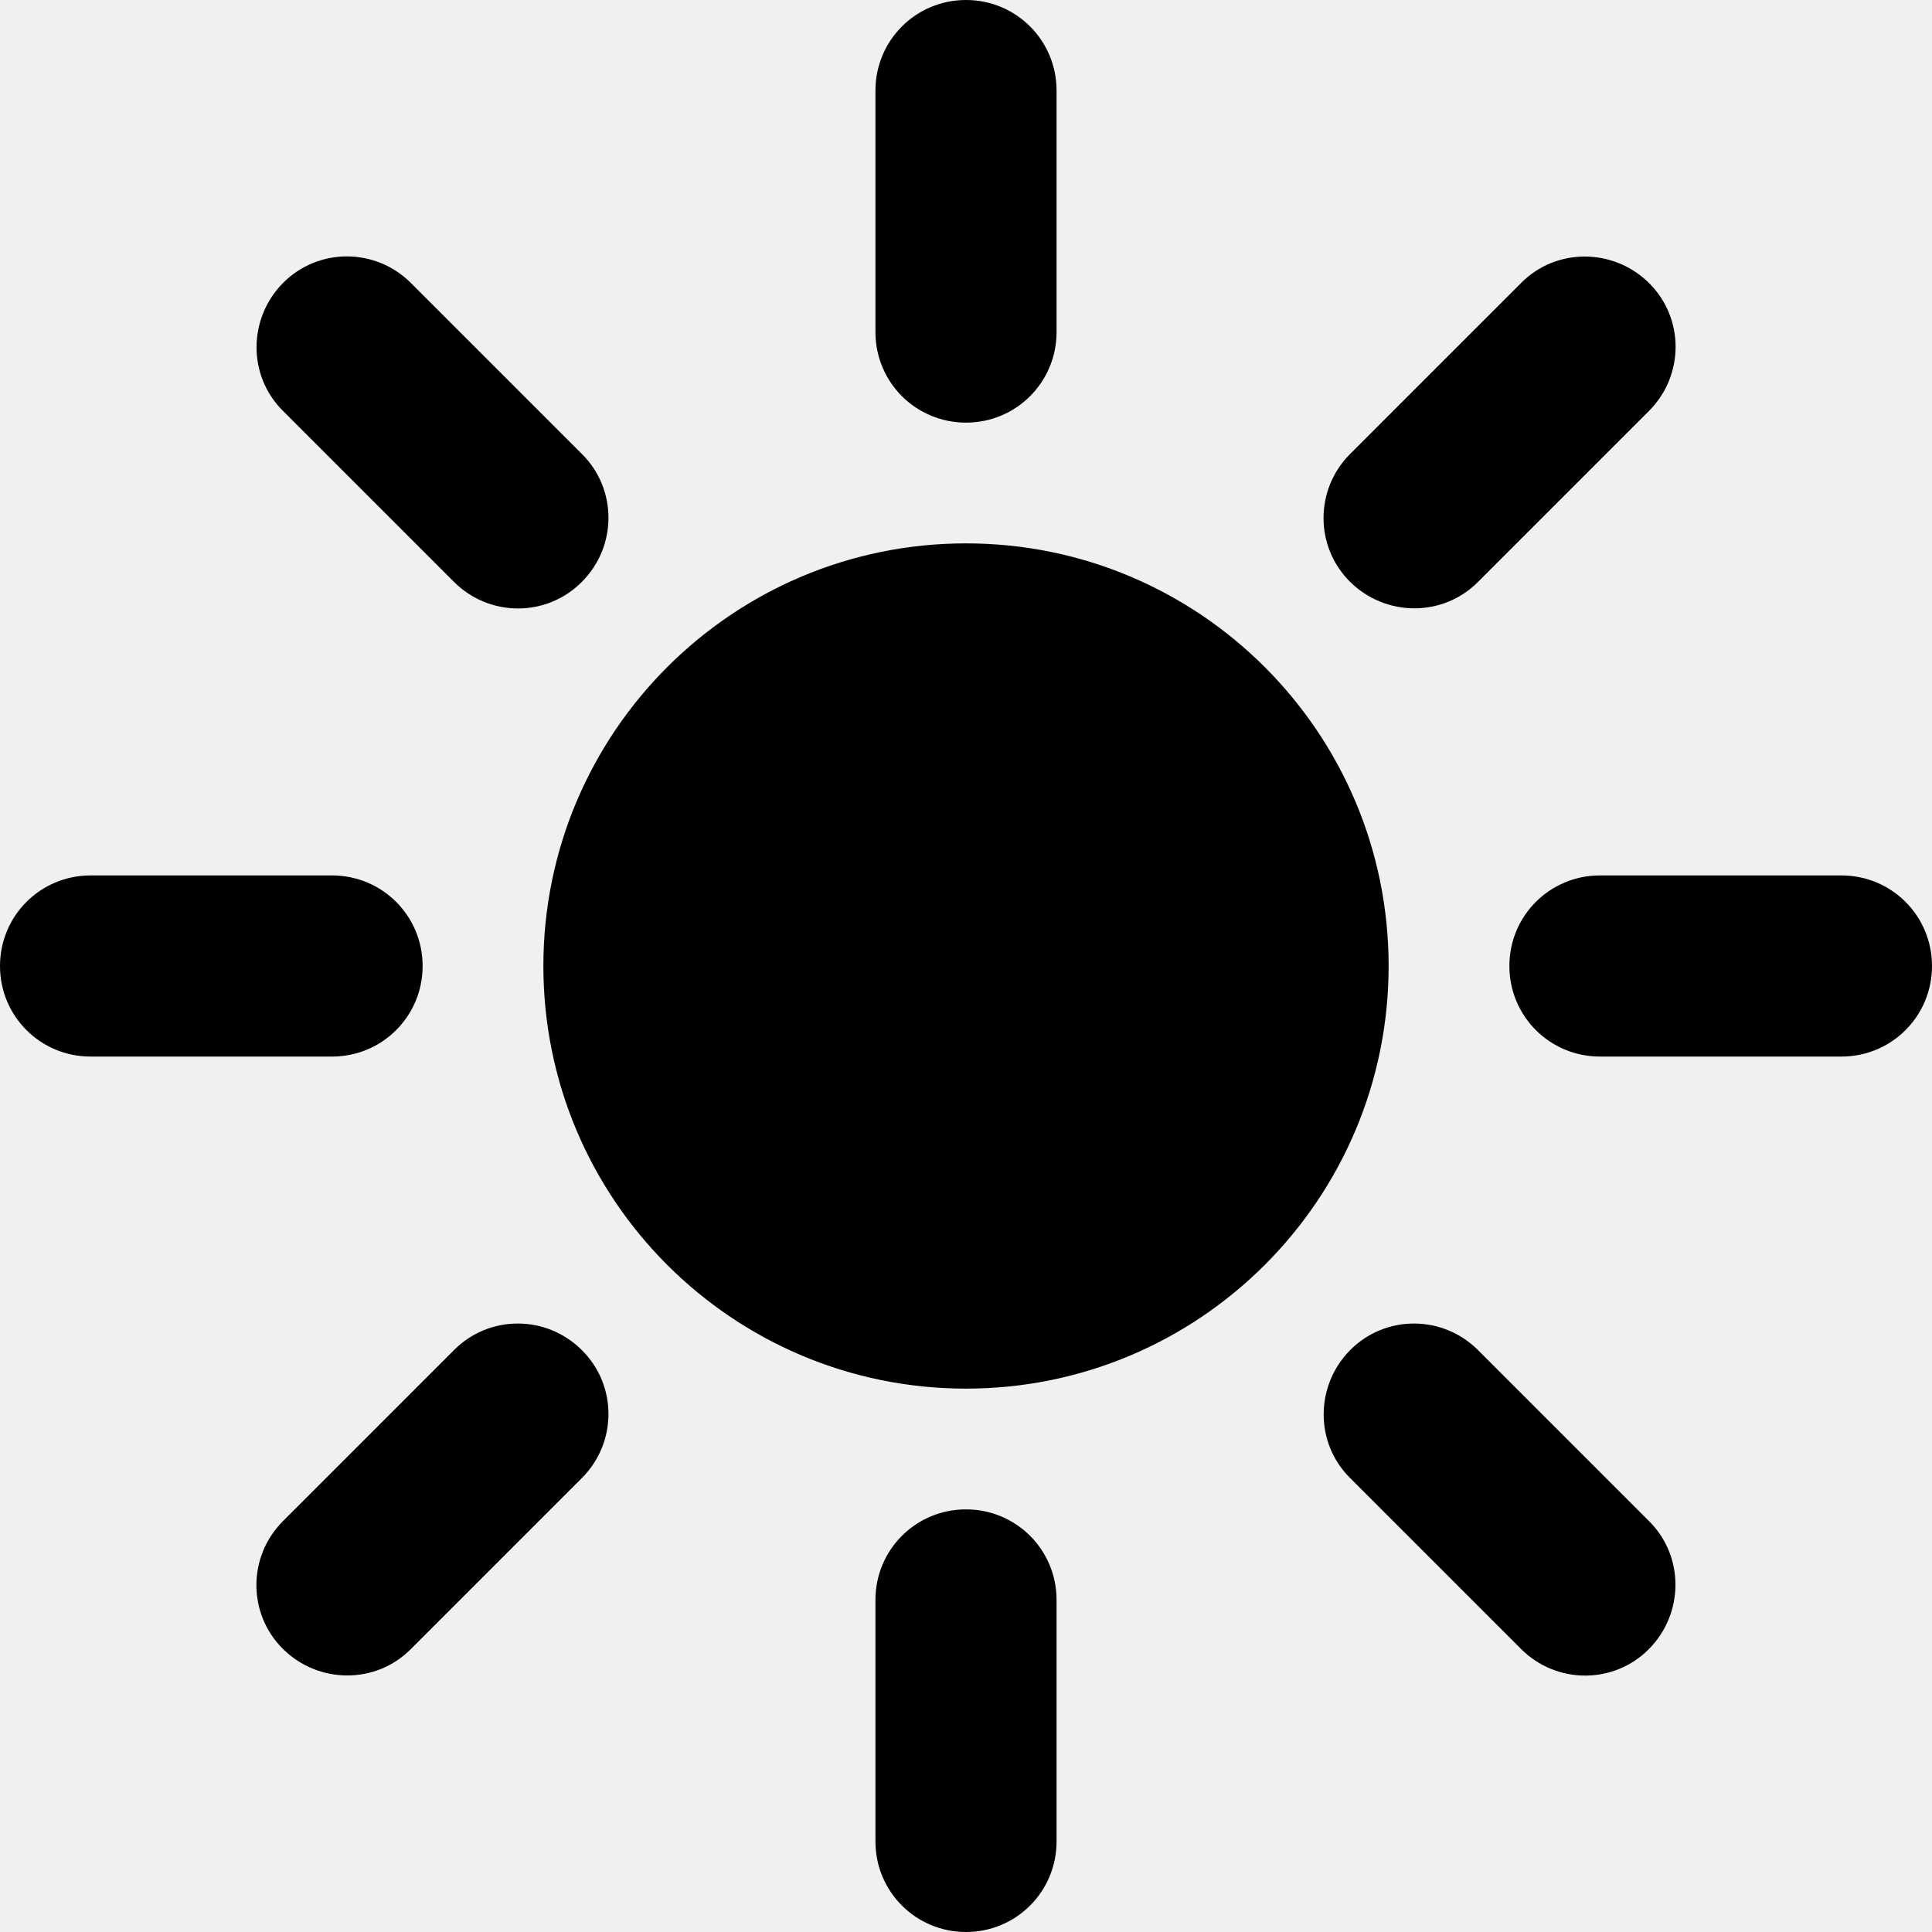
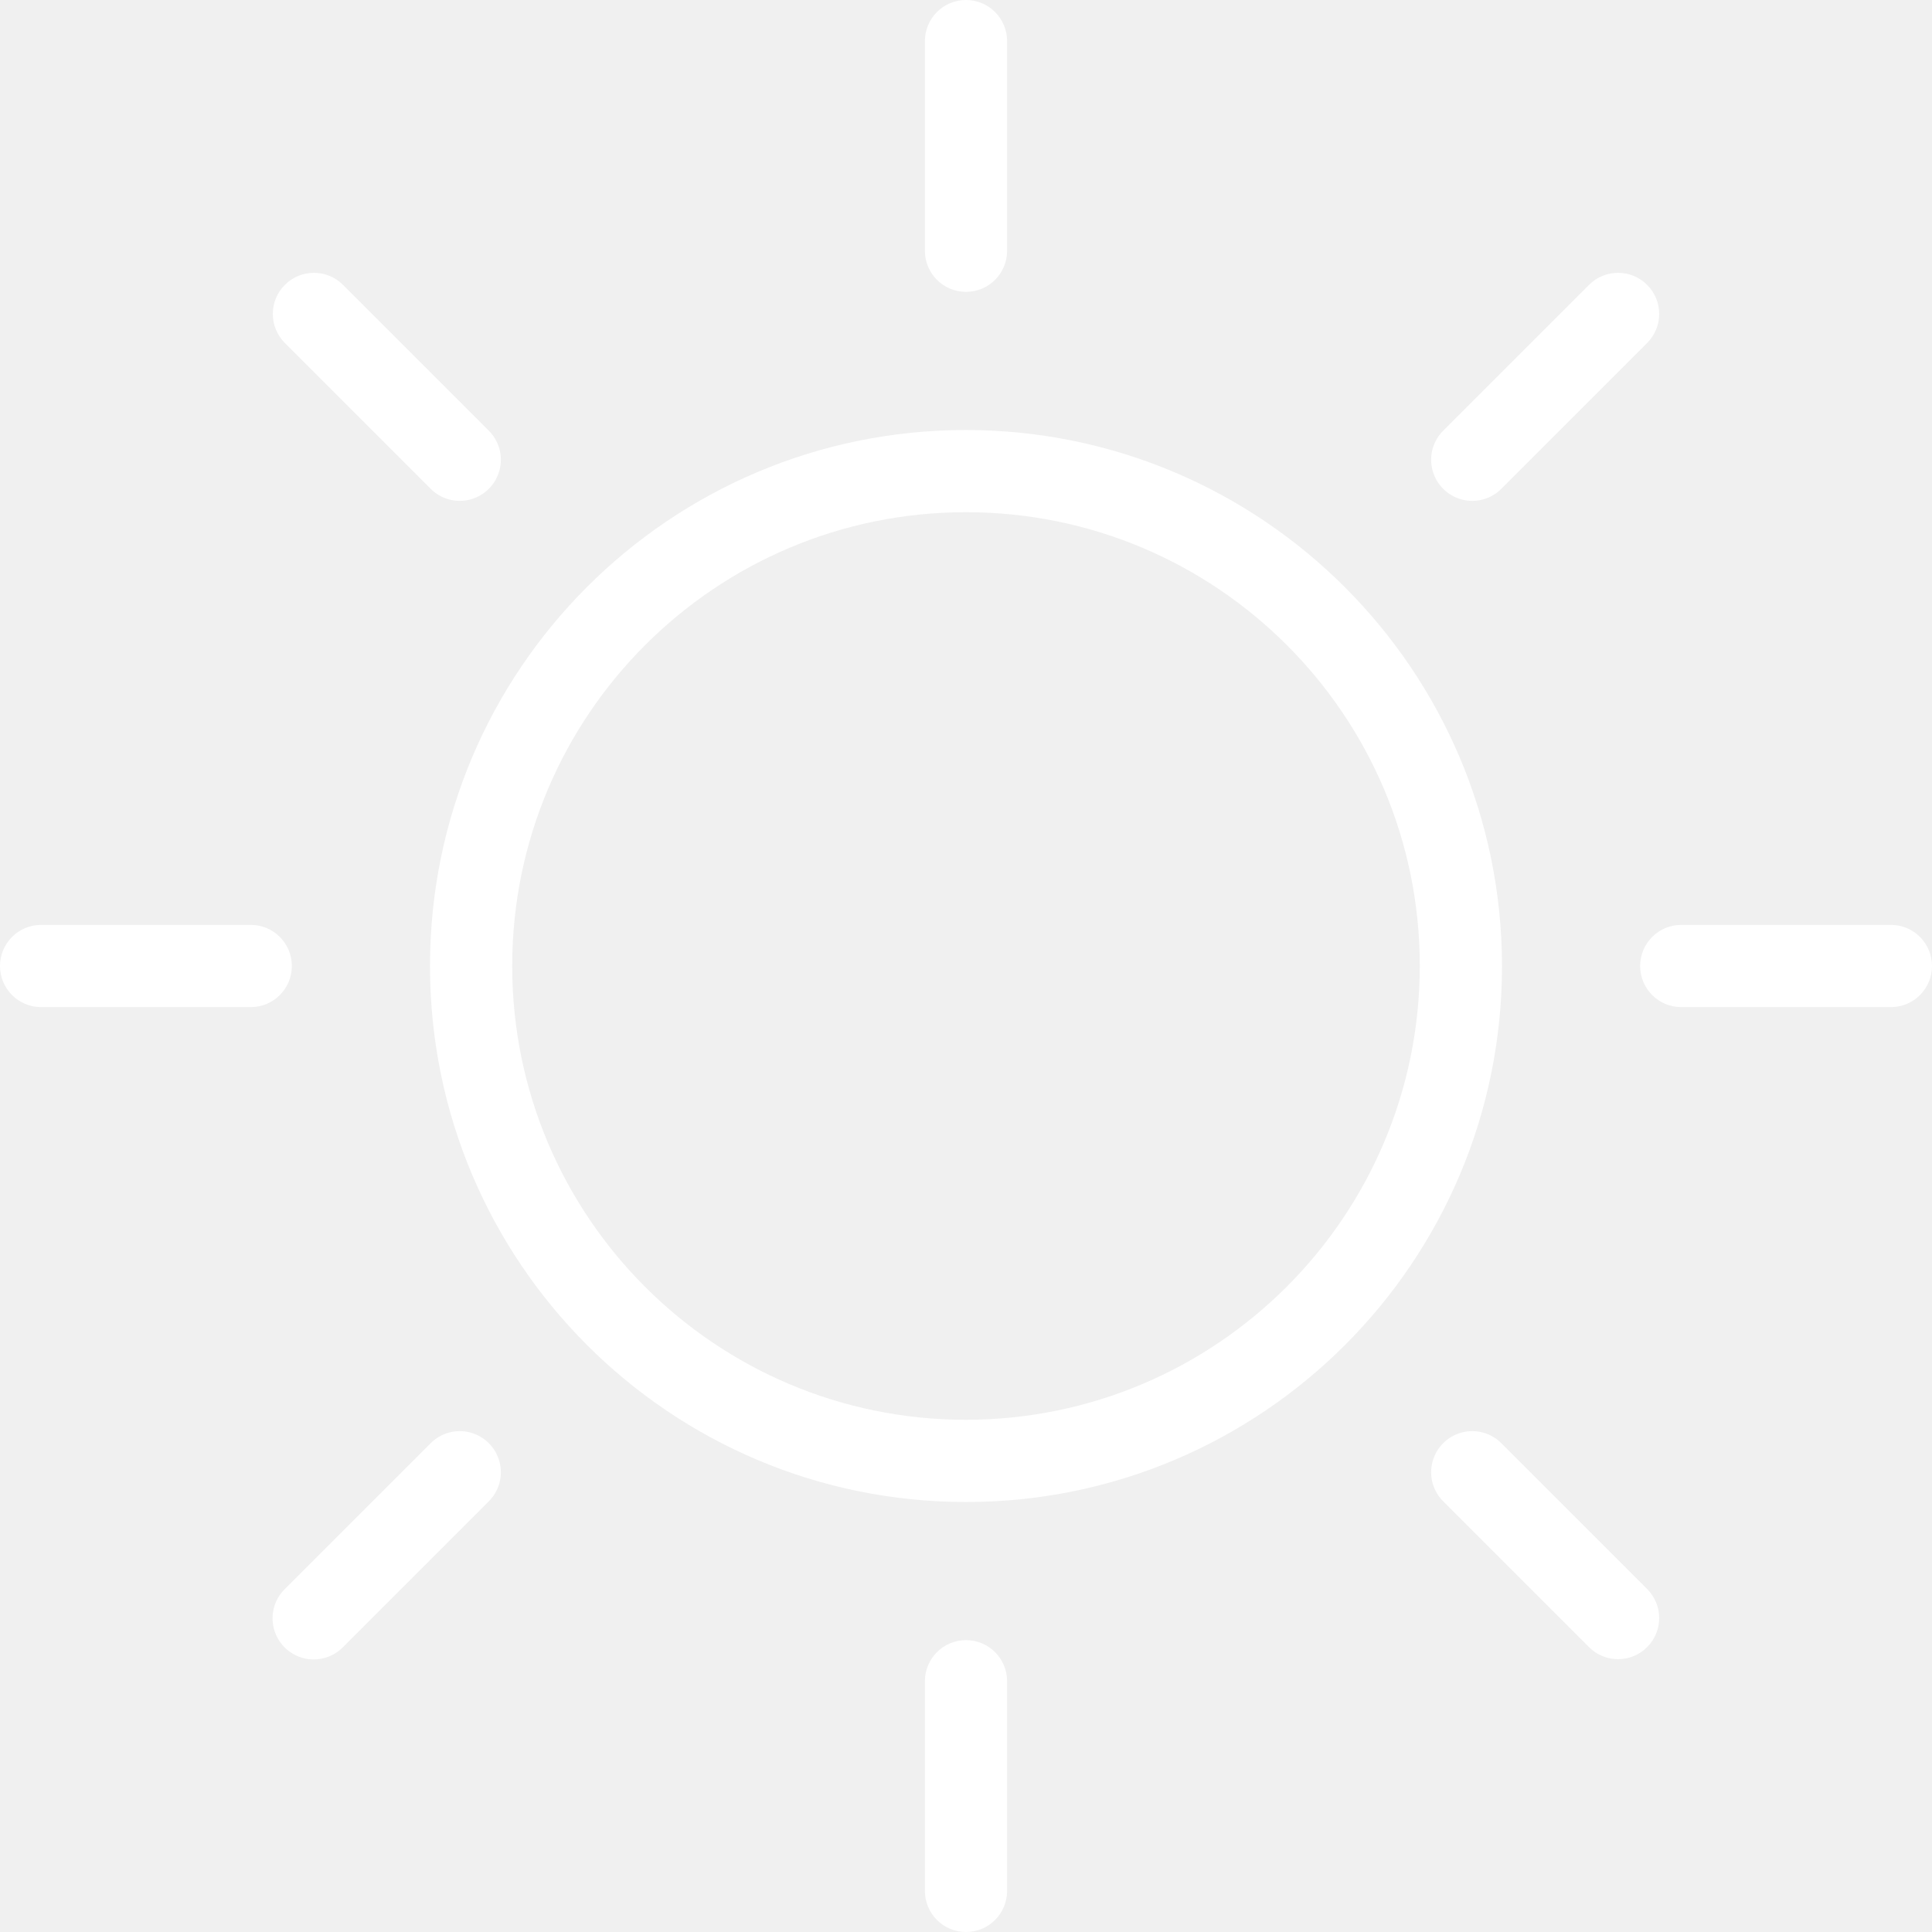
- <svg xmlns="http://www.w3.org/2000/svg" data-icon="sun-bright" role="img" viewBox="0 0 512 512">
-   <path fill="currentColor" d="M256 0c-13.3 0-24 10.7-24 24V88c0 13.3 10.7 24 24 24s24-10.7 24-24V24c0-13.3-10.7-24-24-24zm0 400c-13.3 0-24 10.7-24 24v64c0 13.3 10.7 24 24 24s24-10.7 24-24V424c0-13.3-10.7-24-24-24zM488 280c13.3 0 24-10.7 24-24s-10.7-24-24-24H424c-13.3 0-24 10.7-24 24s10.7 24 24 24h64zM112 256c0-13.3-10.7-24-24-24H24c-13.3 0-24 10.7-24 24s10.7 24 24 24H88c13.3 0 24-10.7 24-24zM437 108.9c9.4-9.4 9.4-24.6 0-33.9s-24.6-9.4-33.9 0l-45.3 45.3c-9.4 9.4-9.4 24.6 0 33.9s24.6 9.4 33.9 0L437 108.9zM154.2 357.8c-9.4-9.4-24.6-9.4-33.9 0L75 403.1c-9.4 9.4-9.4 24.6 0 33.9s24.6 9.4 33.9 0l45.3-45.3c9.4-9.4 9.4-24.6 0-33.9zM403.1 437c9.4 9.4 24.6 9.4 33.9 0s9.4-24.6 0-33.9l-45.3-45.3c-9.4-9.4-24.6-9.4-33.9 0s-9.4 24.6 0 33.9L403.1 437zM154.2 154.2c9.4-9.4 9.4-24.6 0-33.9L108.9 75c-9.4-9.4-24.6-9.4-33.9 0s-9.4 24.6 0 33.9l45.3 45.3c9.4 9.4 24.6 9.4 33.9 0zM256 368a112 112 0 1 0 0-224 112 112 0 1 0 0 224z" />
+ <svg xmlns="http://www.w3.org/2000/svg" height="512px" viewBox="0 0 470 470" width="512px" class="">
+   <g>
+     <path d="m235 104.605c-72.016 0-130.395 58.379-130.395 130.395s58.379 130.395 130.395 130.395 130.395-58.379 130.395-130.395c-.082-71.98-58.414-130.312-130.395-130.395zm0 240.789c-60.969 0-110.395-49.426-110.395-110.395s49.426-110.395 110.395-110.395 110.395 49.426 110.395 110.395c-.07 60.941-49.453 110.324-110.395 110.395zm0 0" data-original="#000000" class="active-path" data-old_color="#000000" fill="#FFFFFF" />
+     <path d="m245 61v-51c0-5.523-4.477-10-10-10s-10 4.477-10 10v51c0 5.523 4.477 10 10 10s10-4.477 10-10zm0 0" data-original="#000000" class="active-path" data-old_color="#000000" fill="#FFFFFF" />
+     <path d="m235 399c-5.523 0-10 4.477-10 10v51c0 5.523 4.477 10 10 10s10-4.477 10-10v-51c0-5.523-4.477-10-10-10zm0 0" data-original="#000000" class="active-path" data-old_color="#000000" fill="#FFFFFF" />
+     <path d="m460 225h-51c-5.523 0-10 4.477-10 10s4.477 10 10 10h51c5.523 0 10-4.477 10-10s-4.477-10-10-10zm0 0" data-original="#000000" class="active-path" data-old_color="#000000" fill="#FFFFFF" />
+     <path d="m71 235c0-5.523-4.477-10-10-10h-51c-5.523 0-10 4.477-10 10s4.477 10 10 10h51c5.523 0 10-4.477 10-10zm0 0" data-original="#000000" class="active-path" data-old_color="#000000" fill="#FFFFFF" />
+     <path d="m365.258 118.883 35.473-35.473c3.879-3.91 3.863-10.219-.031-14.109-3.891-3.895-10.199-3.91-14.109-.031l-35.473 35.473c-2.543 2.52-3.547 6.211-2.625 9.676.926 3.461 3.629 6.164 7.09 7.09 3.465.922 7.156-.082 9.676-2.625zm0 0" data-original="#000000" class="active-path" data-old_color="#000000" fill="#FFFFFF" />
+     <path d="m104.742 351.117-35.473 35.473c-2.547 2.523-3.547 6.215-2.625 9.676s3.629 6.168 7.09 7.09 7.152-.078 9.676-2.625l35.473-35.473c2.543-2.52 3.547-6.211 2.625-9.676-.926-3.461-3.629-6.164-7.09-7.09-3.465-.922-7.156.082-9.676 2.625zm0 0" data-original="#000000" class="active-path" data-old_color="#000000" fill="#FFFFFF" />
+     <path d="m365.258 351.117c-2.52-2.543-6.211-3.547-9.676-2.625-3.461.926-6.164 3.629-7.09 7.09-.922 3.465.082 7.156 2.625 9.676l35.473 35.473c3.91 3.879 10.219 3.863 14.109-.031 3.895-3.891 3.91-10.199.031-14.109zm0 0" data-original="#000000" class="active-path" data-old_color="#000000" fill="#FFFFFF" />
+     <path d="m104.742 118.883c2.52 2.543 6.211 3.547 9.676 2.625 3.461-.926 6.164-3.629 7.09-7.09.922-3.465-.082-7.156-2.625-9.676l-35.473-35.473c-3.91-3.879-10.219-3.863-14.109.031-3.895 3.891-3.91 10.199-.031 14.109zm0 0" data-original="#000000" class="active-path" data-old_color="#000000" fill="#FFFFFF" />
+   </g>
</svg>
